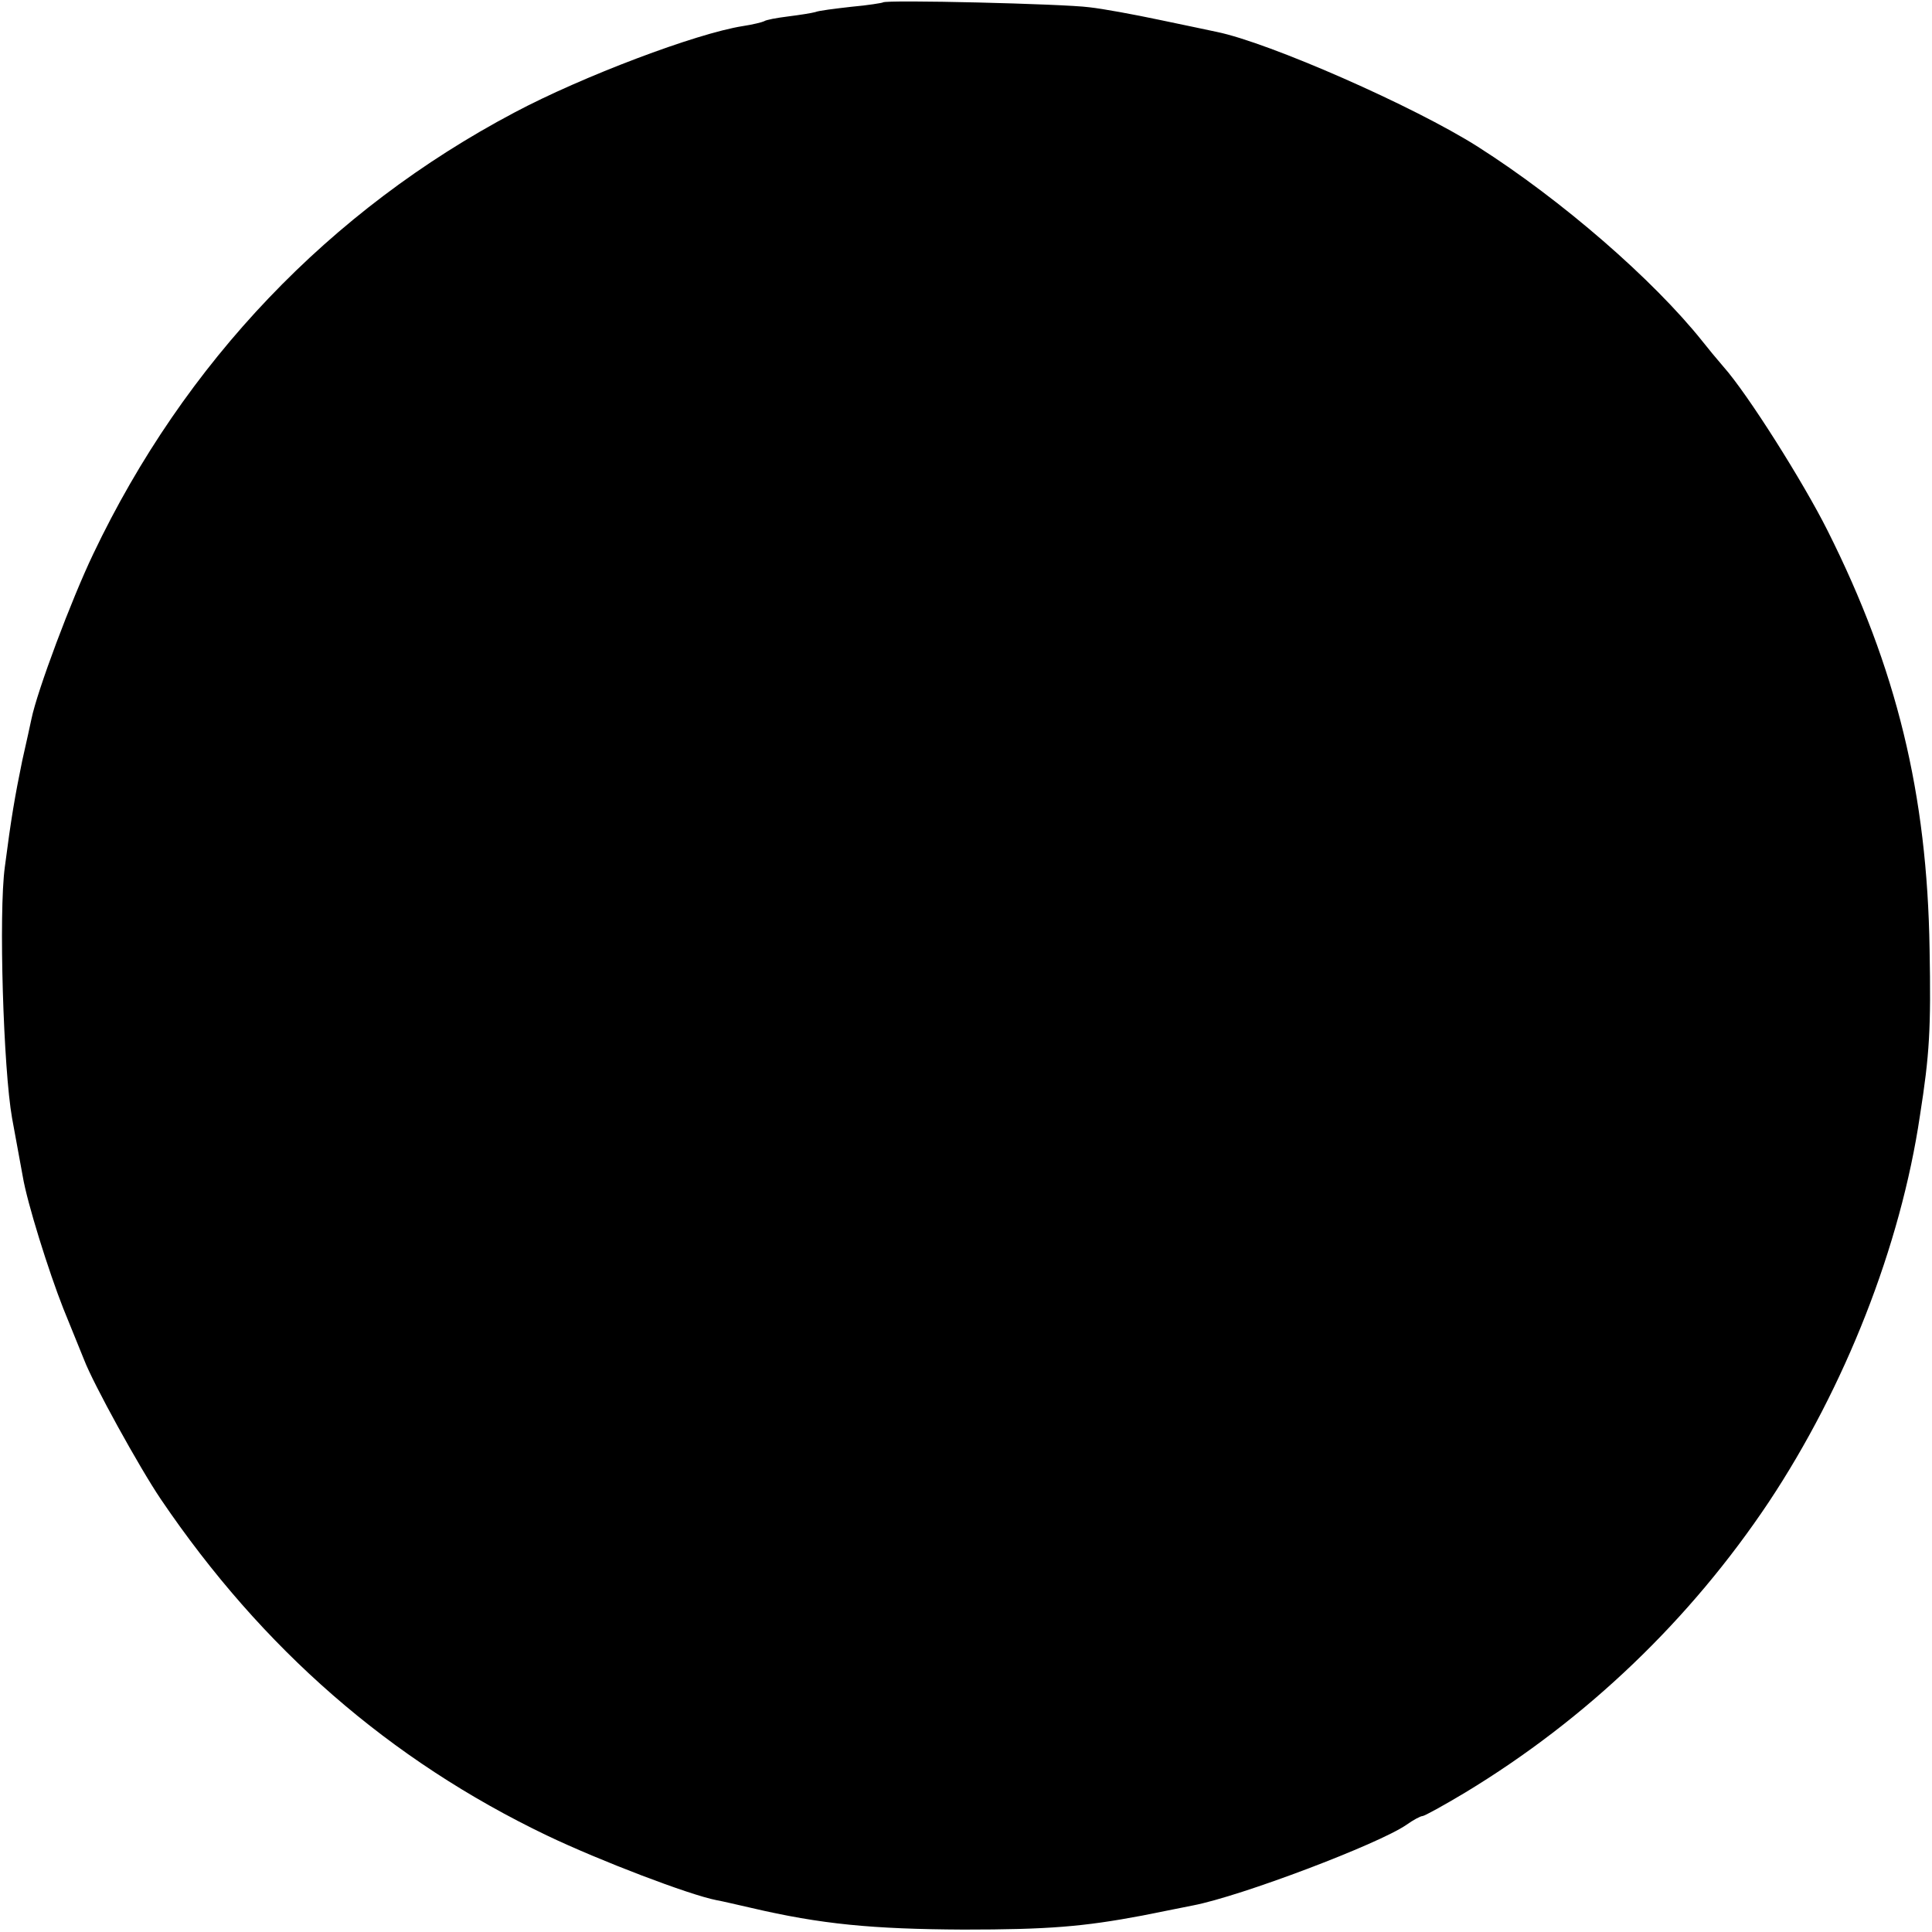
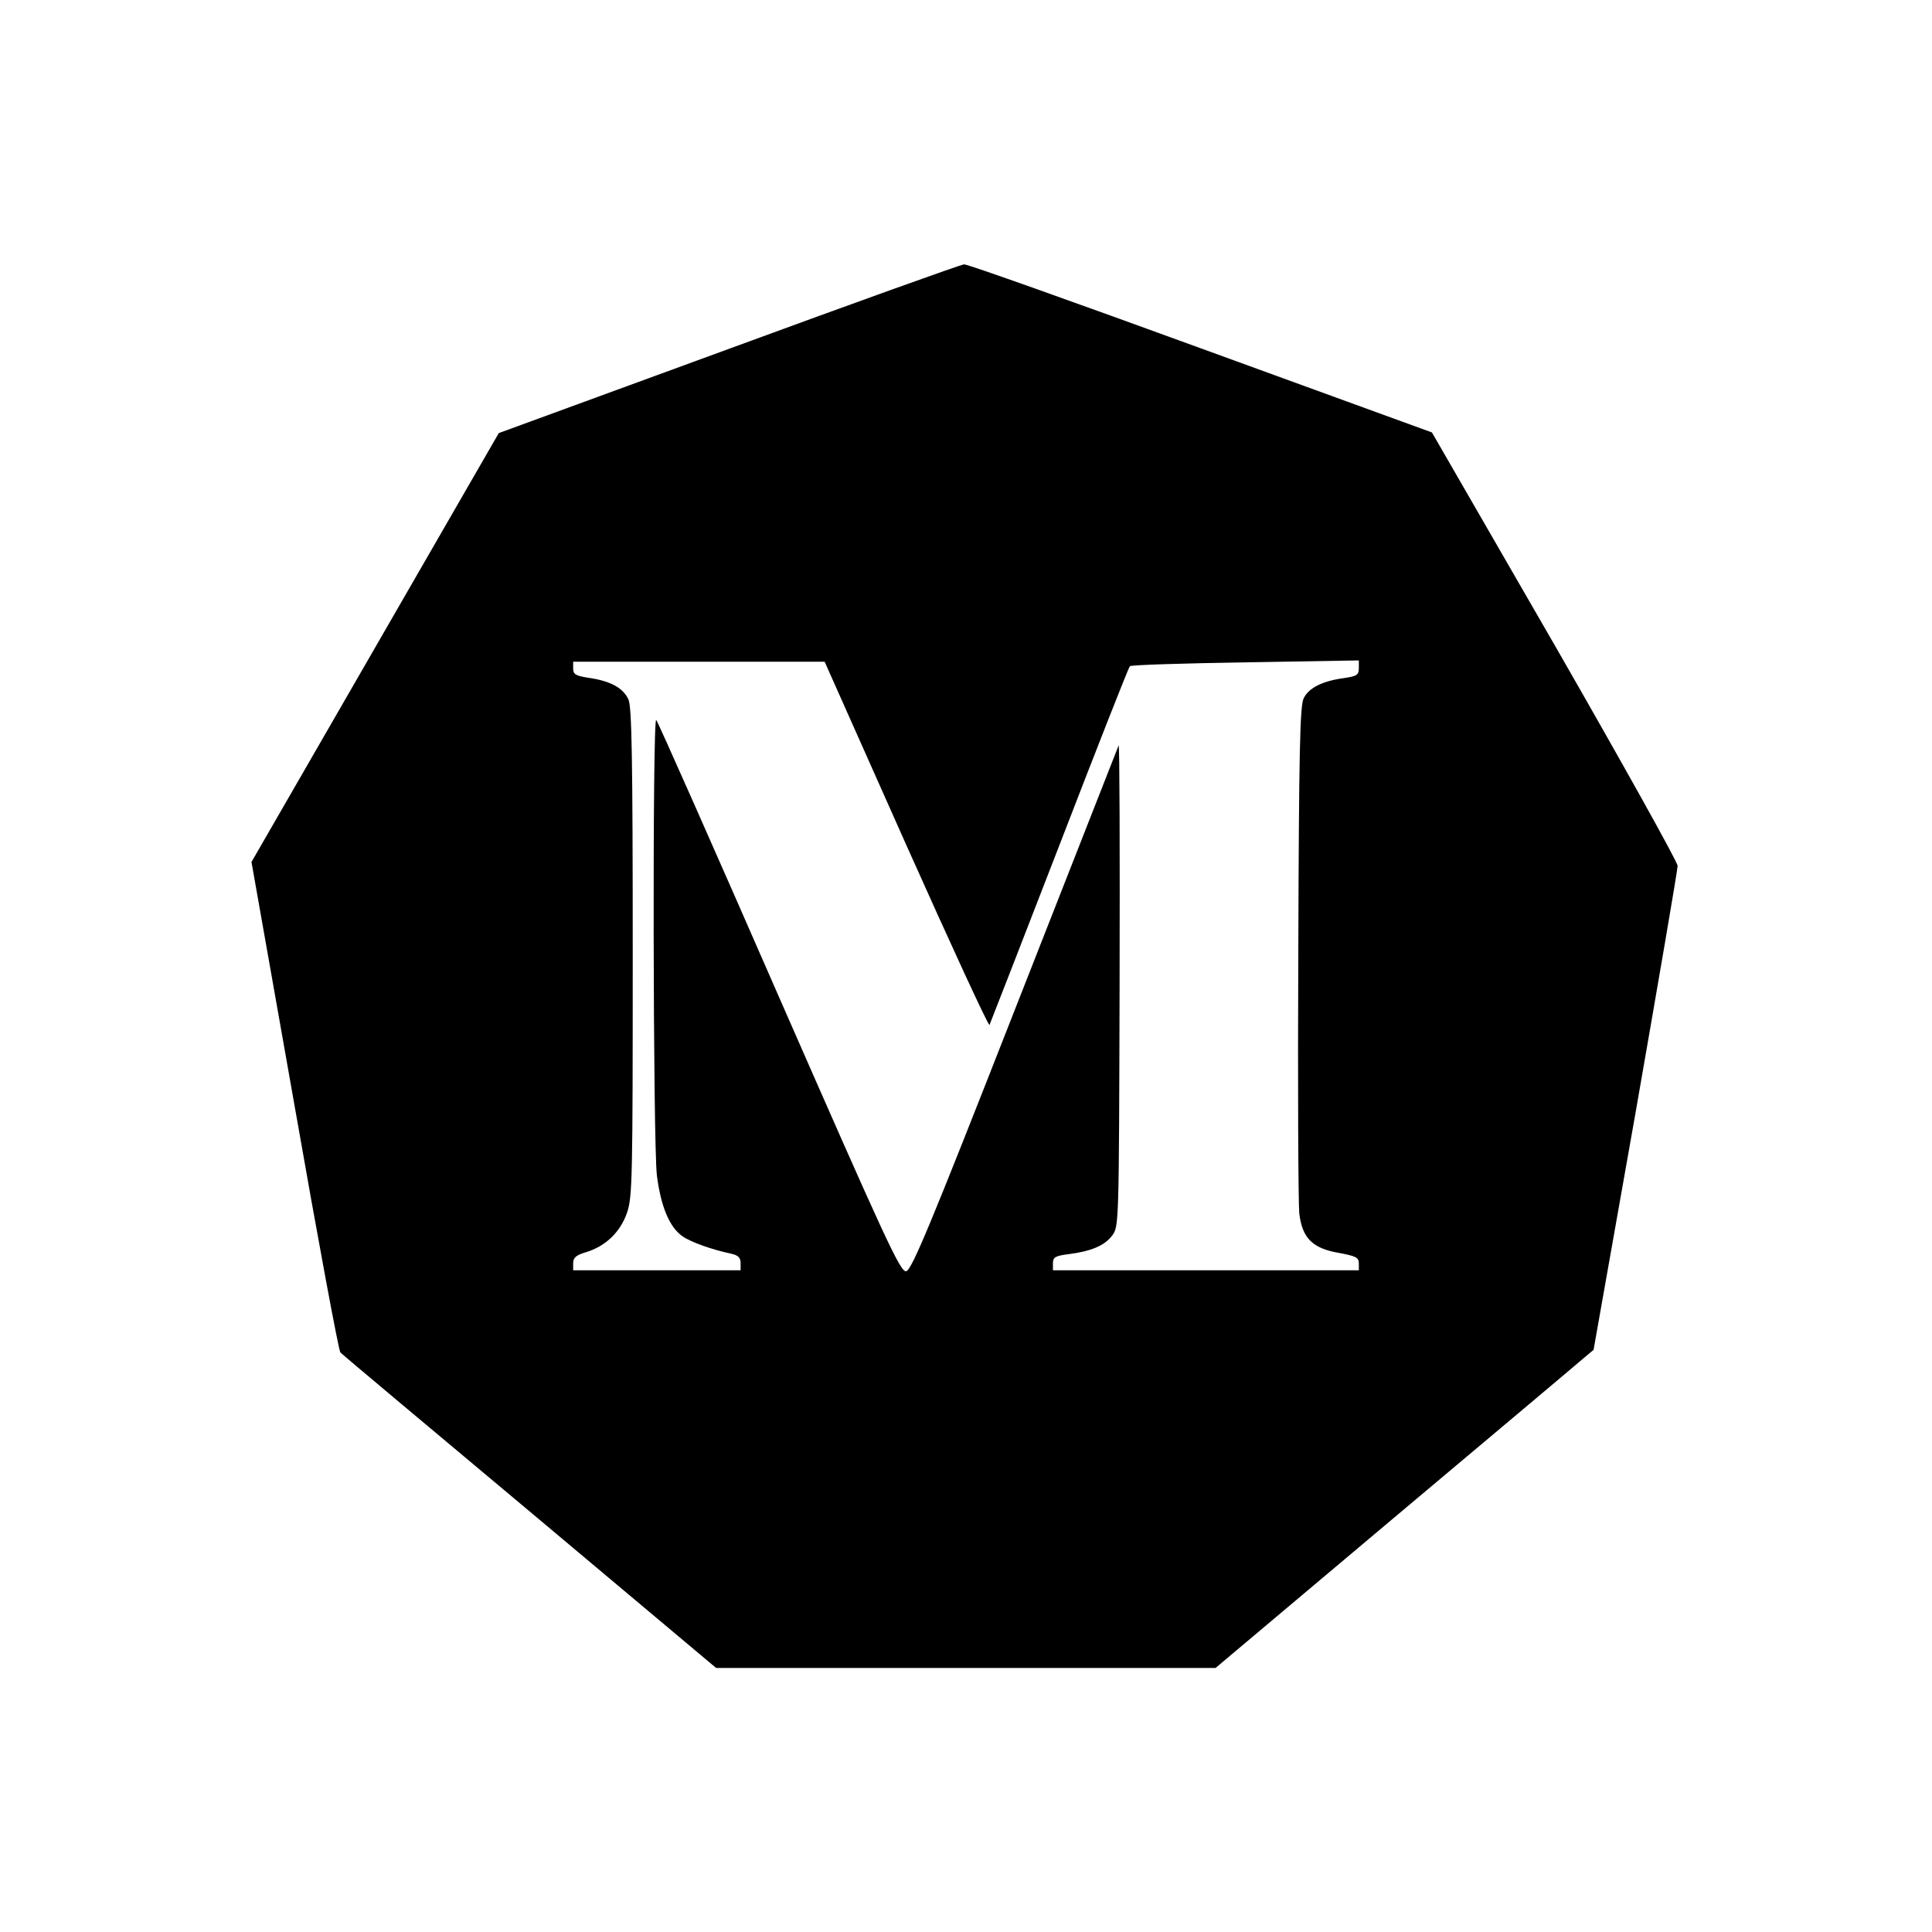
- <svg xmlns="http://www.w3.org/2000/svg" version="1" width="533.333" height="533.333" viewBox="0 0 400 400">
-   <path d="M182.8.5c-.1.1-3.1.6-6.5.9-3.5.4-6.8.8-7.5 1.1-.7.2-3.2.6-5.6.9-2.4.3-4.6.7-5 1-.4.2-2.4.7-4.4 1-9.6 1.5-33.2 10.4-47.3 17.9C68.3 43.5 38.2 75 19.3 114.7c-4.5 9.4-11.6 28.3-12.8 34.2-.2.9-1 4.7-1.9 8.6-1.5 7.3-2.3 11.9-3.6 22-1.3 9.5-.3 41.9 1.5 52 .9 4.9 1.9 10.3 2.2 12 .9 5.5 5.4 19.8 8.4 27.4 1.7 4.2 3.6 8.9 4.3 10.6 1.9 5 11.5 22.4 15.9 28.9 21 31 47.4 54 79.9 69.6 11.1 5.3 29.5 12.3 35.1 13.4 1.2.2 4.5 1 7.2 1.6 14.5 3.4 25.1 4.4 44 4.5 17.5 0 24.8-.6 37-2.9 4.4-.9 9.1-1.8 10.5-2.1 9.9-1.9 38.4-12.7 44.2-16.7 1.4-1 2.9-1.8 3.3-1.8.4 0 4.4-2.2 8.9-4.9 25.1-15.2 46.5-35.7 62.8-60.1 15.8-23.8 27.3-53 31.3-80 2-12.7 2.3-18 2-34.5-.5-32.1-6.8-58.1-21.1-86.6-5-10-16.6-28.4-21.6-34-1.3-1.5-3.2-3.8-4.3-5.2-10.2-12.8-29.2-29.3-46.5-40.3-13.2-8.4-43.3-21.6-54.1-23.8-1.3-.3-6.7-1.4-11.9-2.5s-11.7-2.3-14.5-2.6c-5.2-.7-42.1-1.6-42.7-1z" />
+ <svg xmlns="http://www.w3.org/2000/svg" version="1" width="800" height="800" viewBox="0 0 600 600">
+   <path d="M226.2 108.4l-71.3 26.1-38.4 66.6-38.4 66.6 13.4 75.8c7.3 41.7 13.7 76.1 14.2 76.5.4.5 26.9 22.7 58.8 49.4l57.9 48.6h155.1l55.6-46.8c30.6-25.7 57-47.9 58.7-49.4l3.1-2.6 13.1-74c7.1-40.7 13-75.1 13-76.3 0-1.2-17.2-32-38.1-68.4l-38.2-66.2-71.7-26.1c-39.5-14.4-72.6-26.2-73.6-26.1-1.1.1-34 11.9-73.2 26.3zm55.2 153.9c14 31.3 25.6 56.5 25.9 56 .2-.4 10-25.6 21.7-55.8 11.7-30.3 21.5-55.3 21.9-55.6.3-.4 16.5-.9 35.9-1.2l35.2-.6v2.4c0 2.1-.6 2.5-4.7 3.1-6.6.9-10.8 3-12.4 6.2-1.2 2.2-1.5 16.3-1.7 78.7-.2 41.8 0 78.4.3 81.3.9 7.7 4.1 10.9 12.3 12.3 5.3 1 6.2 1.4 6.2 3.3v2.1h-95v-2.2c0-1.8.7-2.3 4.8-2.8 7.1-.9 11.3-2.7 13.6-5.8 2.1-2.8 2.1-3.3 2.3-78 .1-41.4 0-74.8-.3-74.2-.2.5-14.7 37.4-32.2 82-26.5 67.6-32.1 81-33.8 81.3-1.8.3-6.5-10-39.4-85-20.5-46.9-37.7-85.7-38.2-86.2-1.2-1.5-1 131.3.2 141.4 1.2 9.6 3.9 16.1 7.9 18.9 2.5 1.8 9.2 4.2 15.4 5.5 2 .5 2.7 1.2 2.7 2.9v2.2h-52v-2.2c0-1.7.9-2.5 3.9-3.4 6.1-1.8 10.7-6.2 12.8-12.2 1.7-4.9 1.8-10.2 1.8-80.7 0-60.9-.3-76.1-1.3-78.7-1.6-3.6-5.5-5.8-12.4-6.8-4-.6-4.8-1.1-4.8-2.9v-2.1h78.1l25.3 56.8z" />
</svg>
